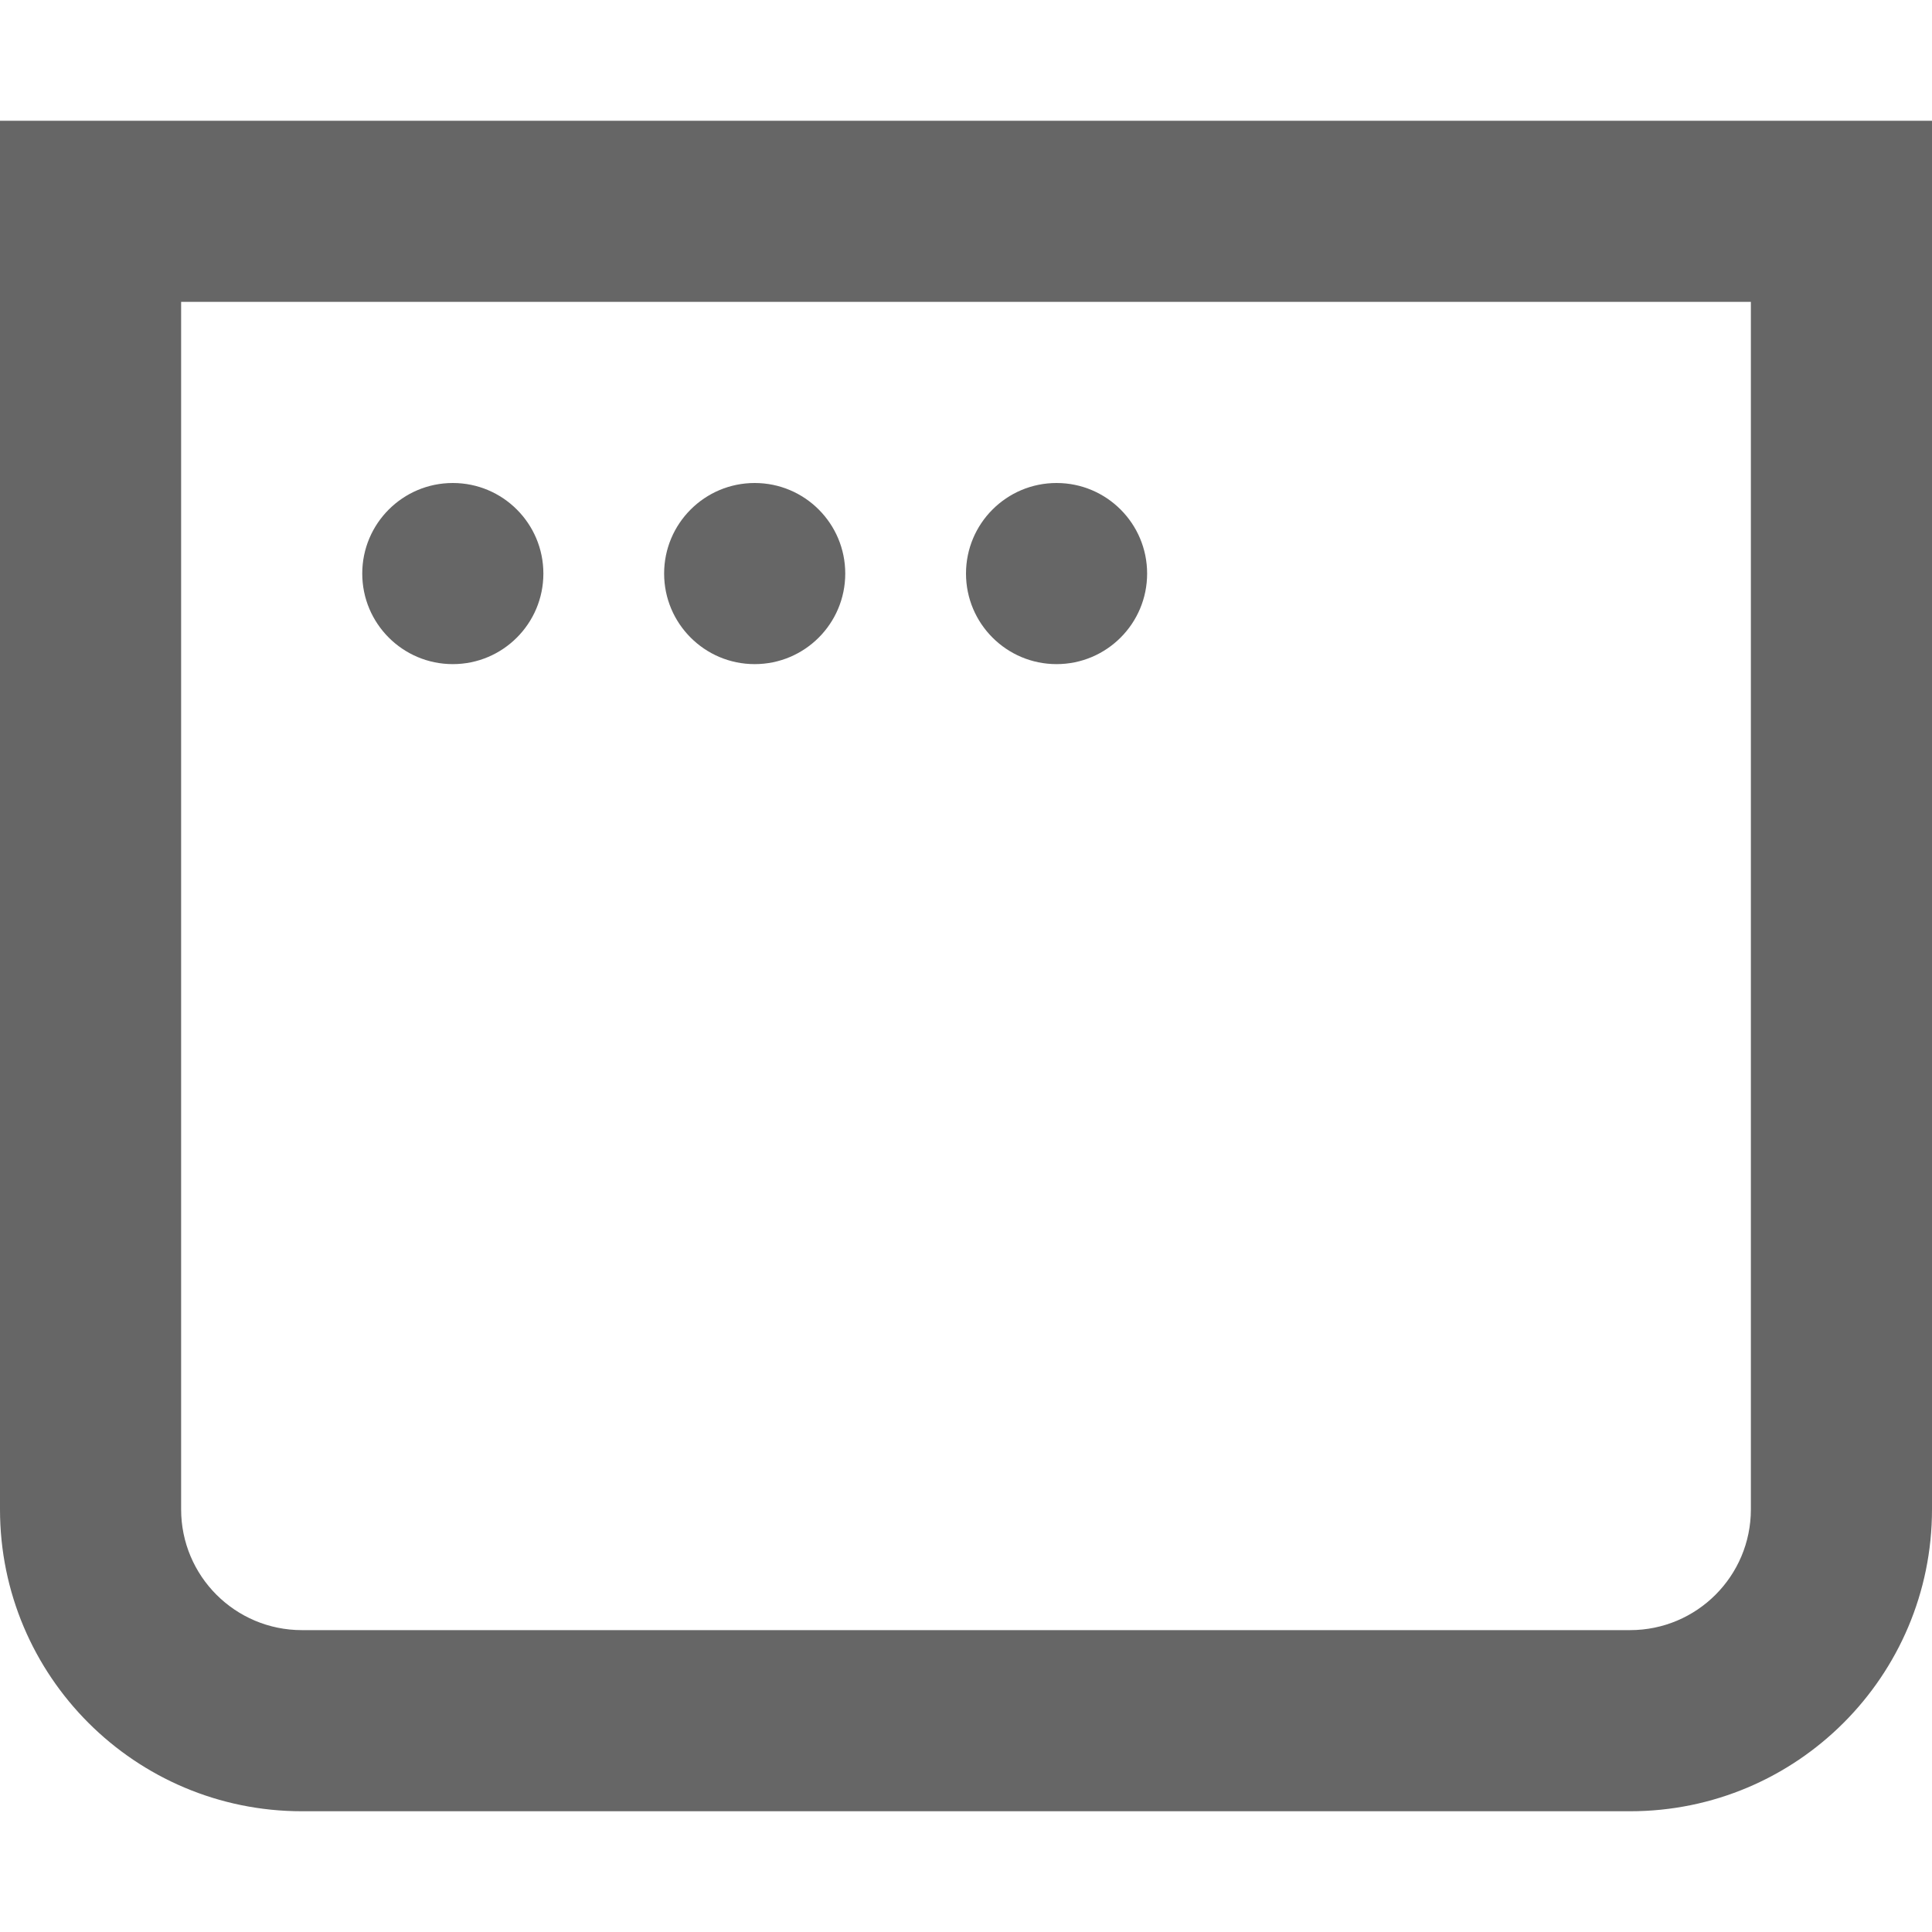
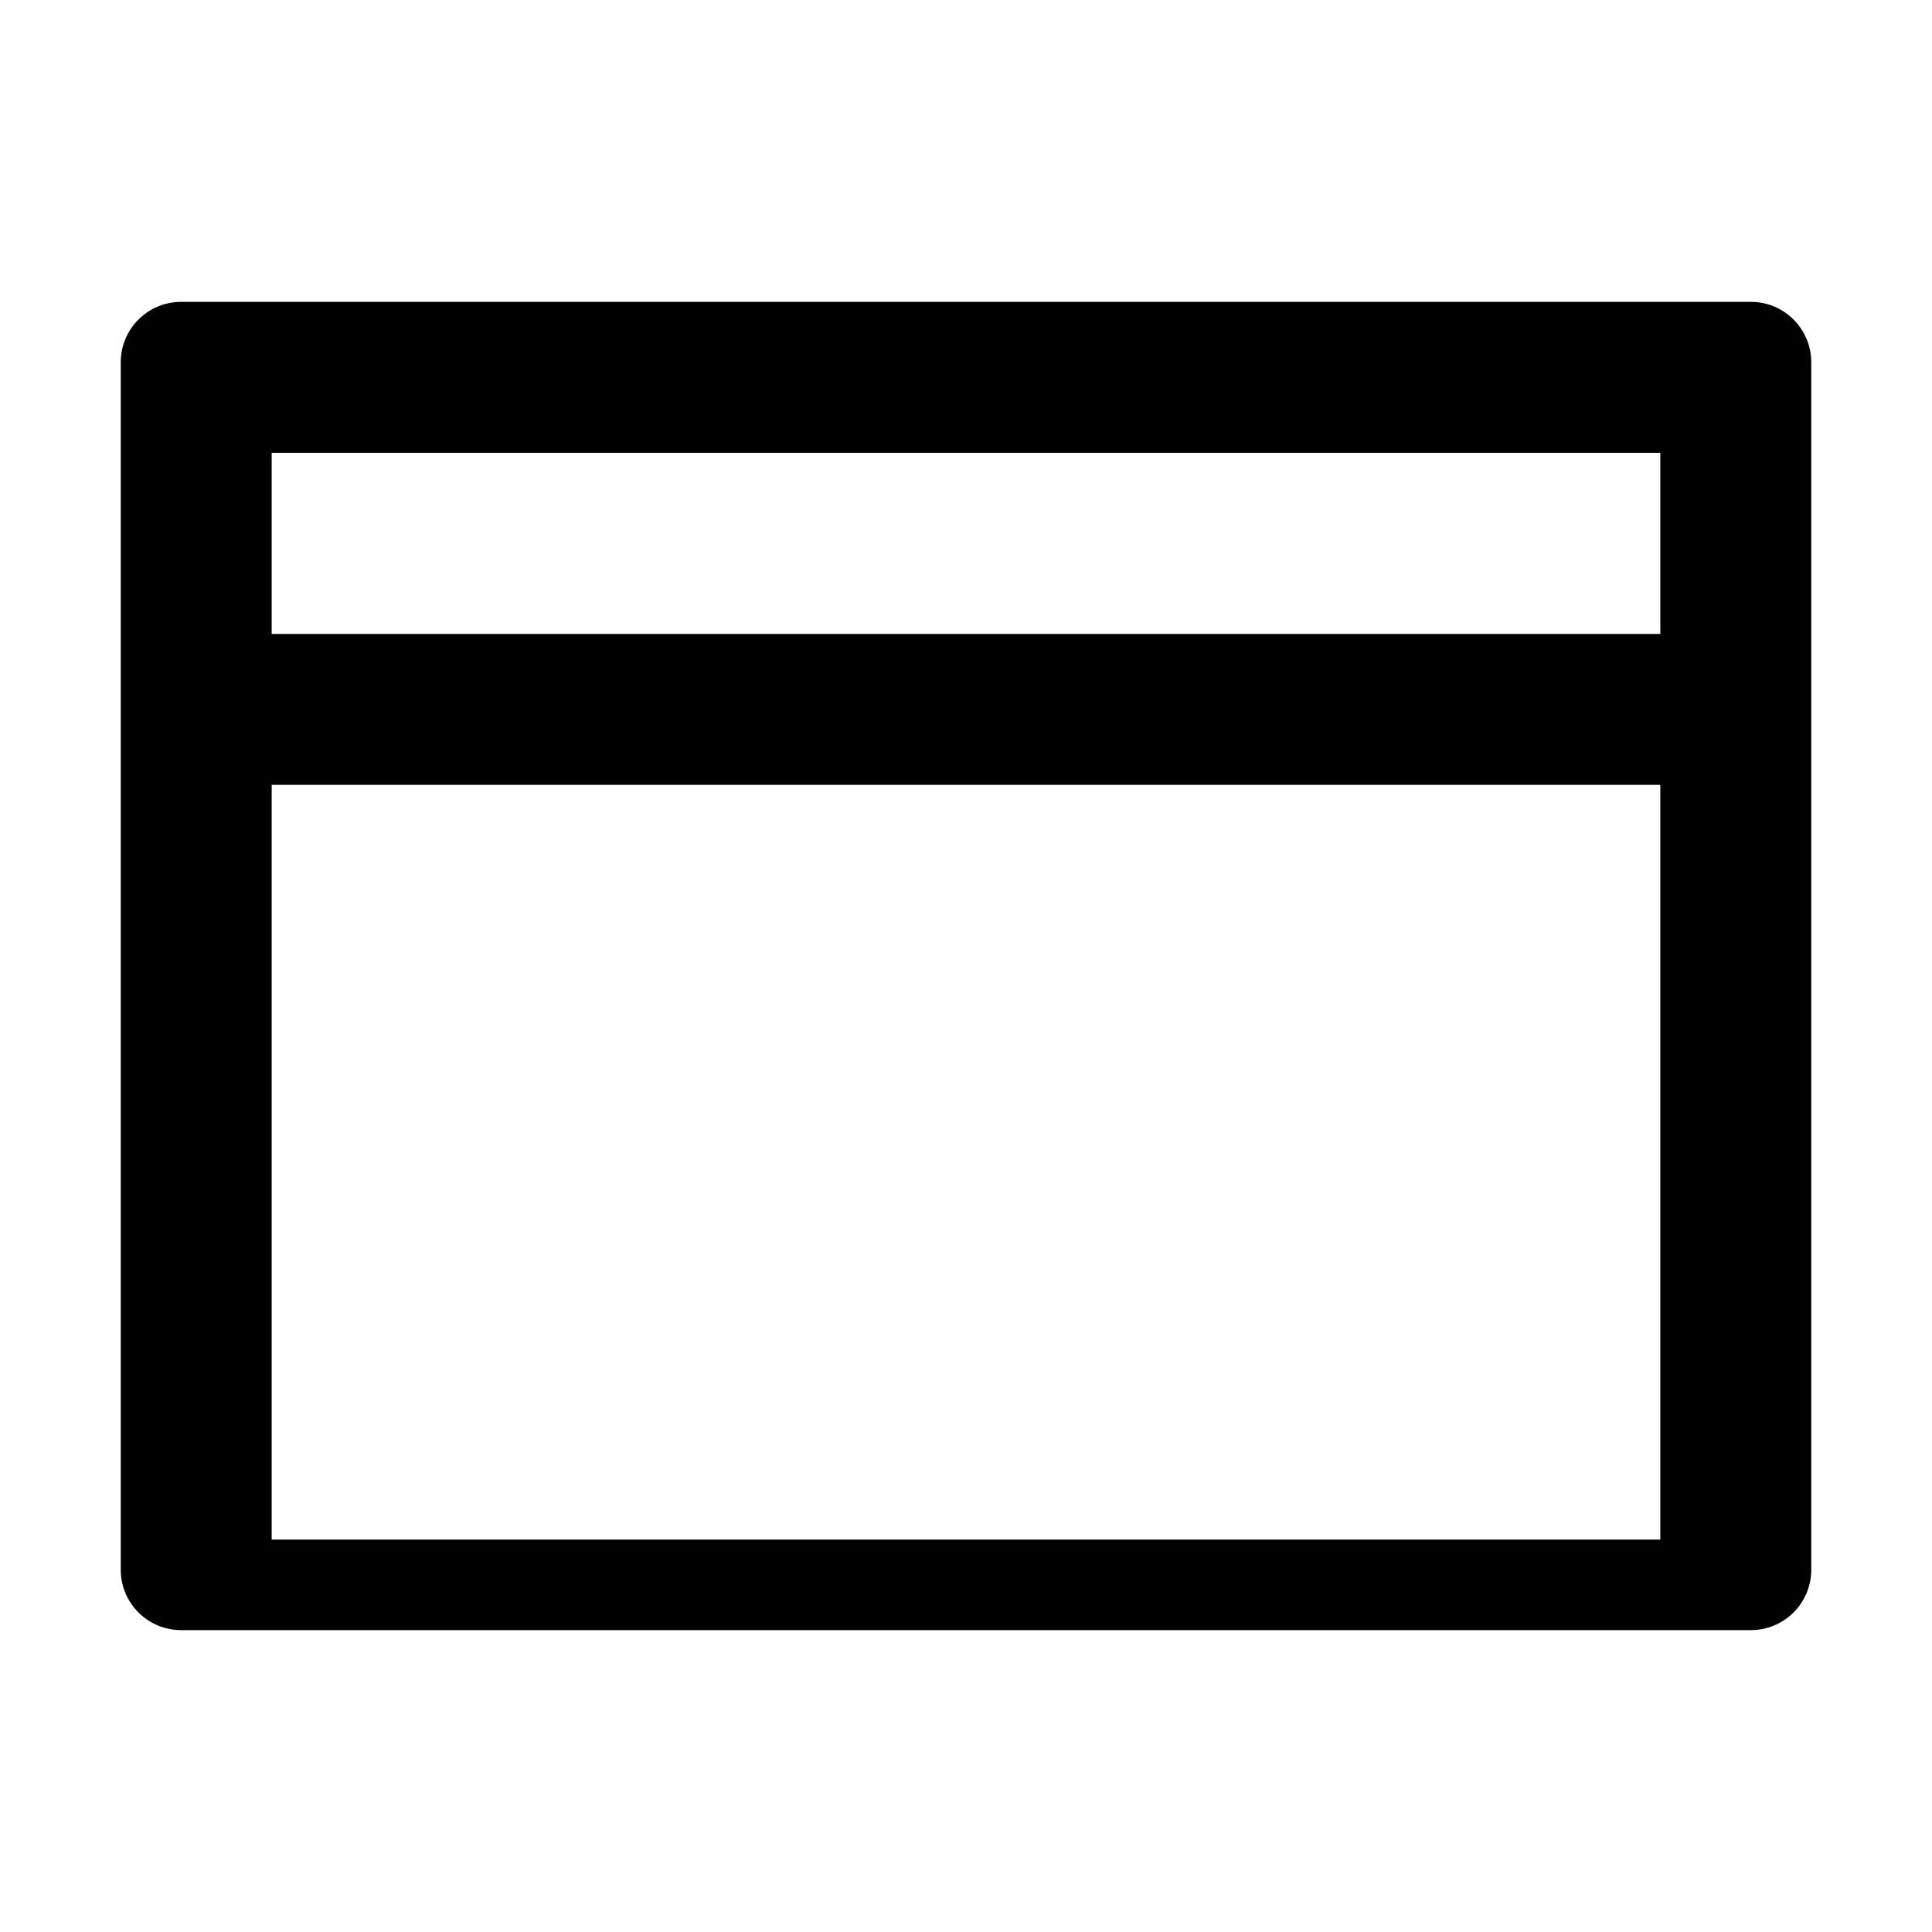
<svg xmlns="http://www.w3.org/2000/svg" fill="none" viewBox="0 0 16 16">
-   <path fill-rule="evenodd" clip-rule="evenodd" d="M1.5 2.5h13v10a1 1 0 0 1-1 1h-11a1 1 0 0 1-1-1zM0 1h16v11.5a2.5 2.5 0 0 1-2.5 2.5h-11A2.5 2.5 0 0 1 0 12.5zm3.75 4.5a.75.75 0 1 0 0-1.5.75.75 0 0 0 0 1.5M7 4.75a.75.75 0 1 1-1.5 0 .75.75 0 0 1 1.5 0m1.75.75a.75.75 0 1 0 0-1.5.75.75 0 0 0 0 1.5" fill="#666" />
+   <path d="M14.5 2.5h-13A.5.5 0 0 0 1 3v10a.5.5 0 0 0 .5.5h13a.5.5 0 0 0 .5-.5V3a.5.5 0 0 0-.5-.5M2.25 3.75h11.5v1.5H2.25zM2.25 6.5h11.5v6.25H2.25z" clipRule="evenodd" fill="currentColor" fillRule="evenodd" />
</svg>
